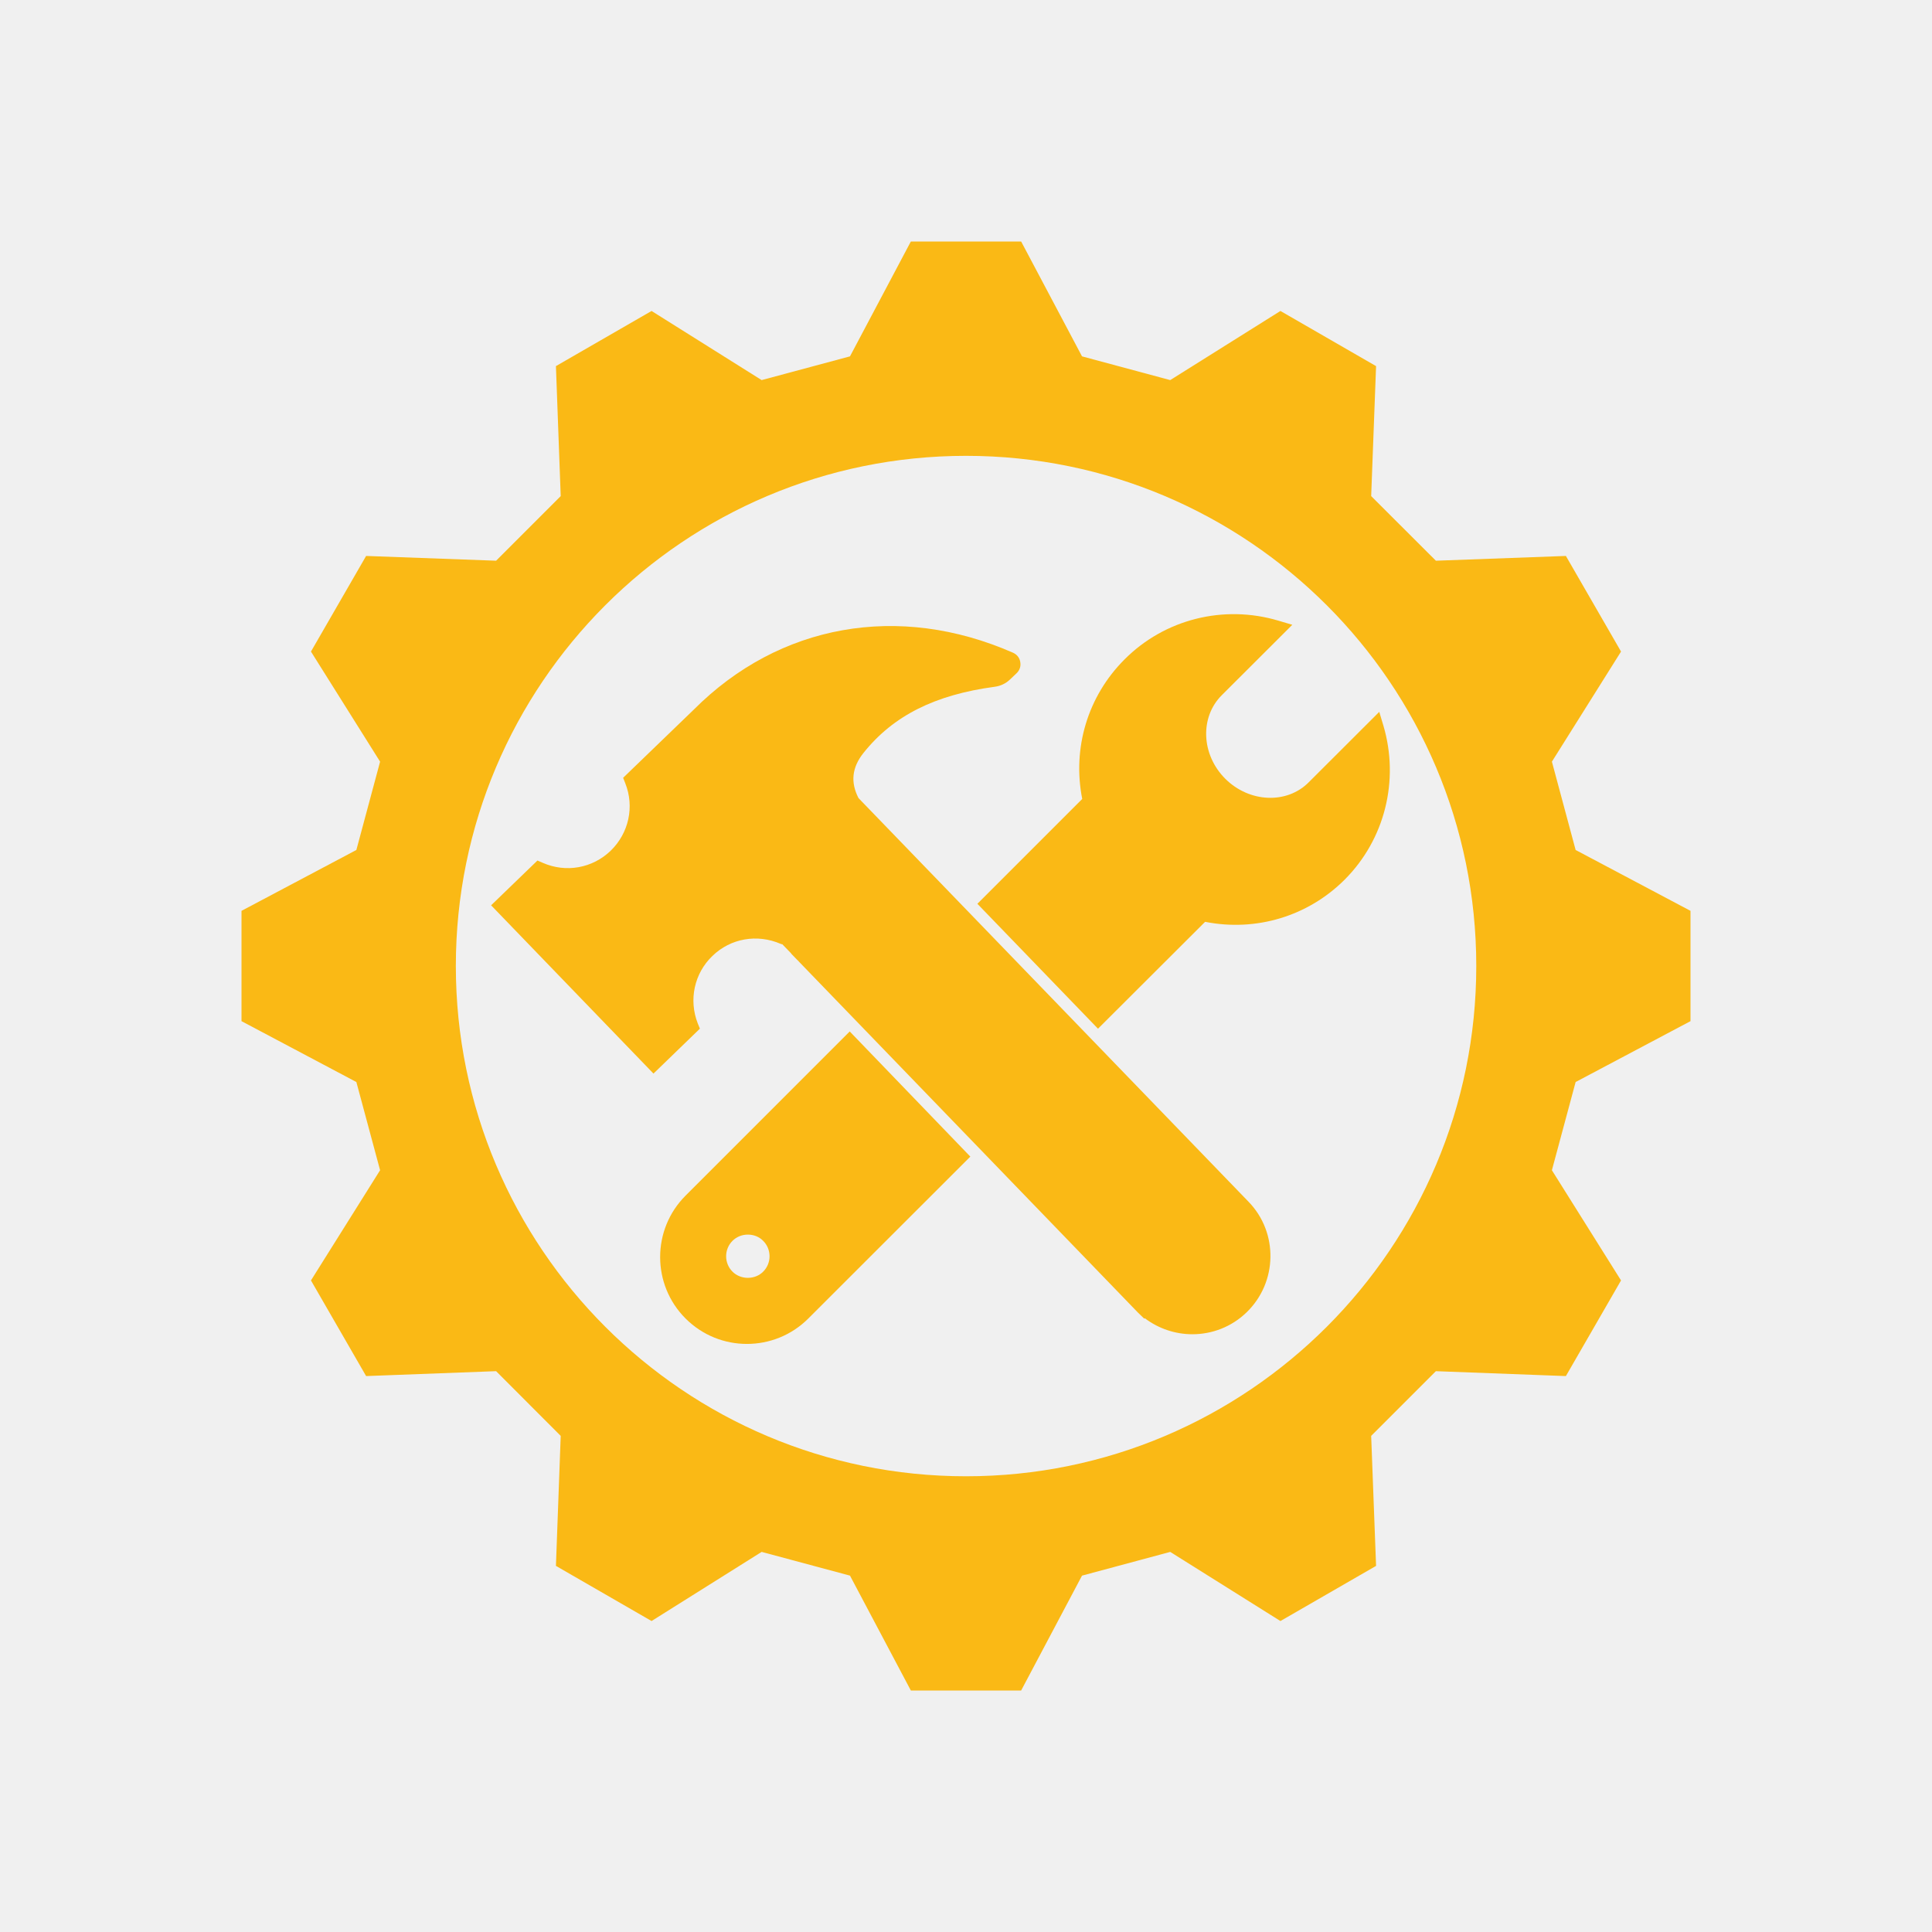
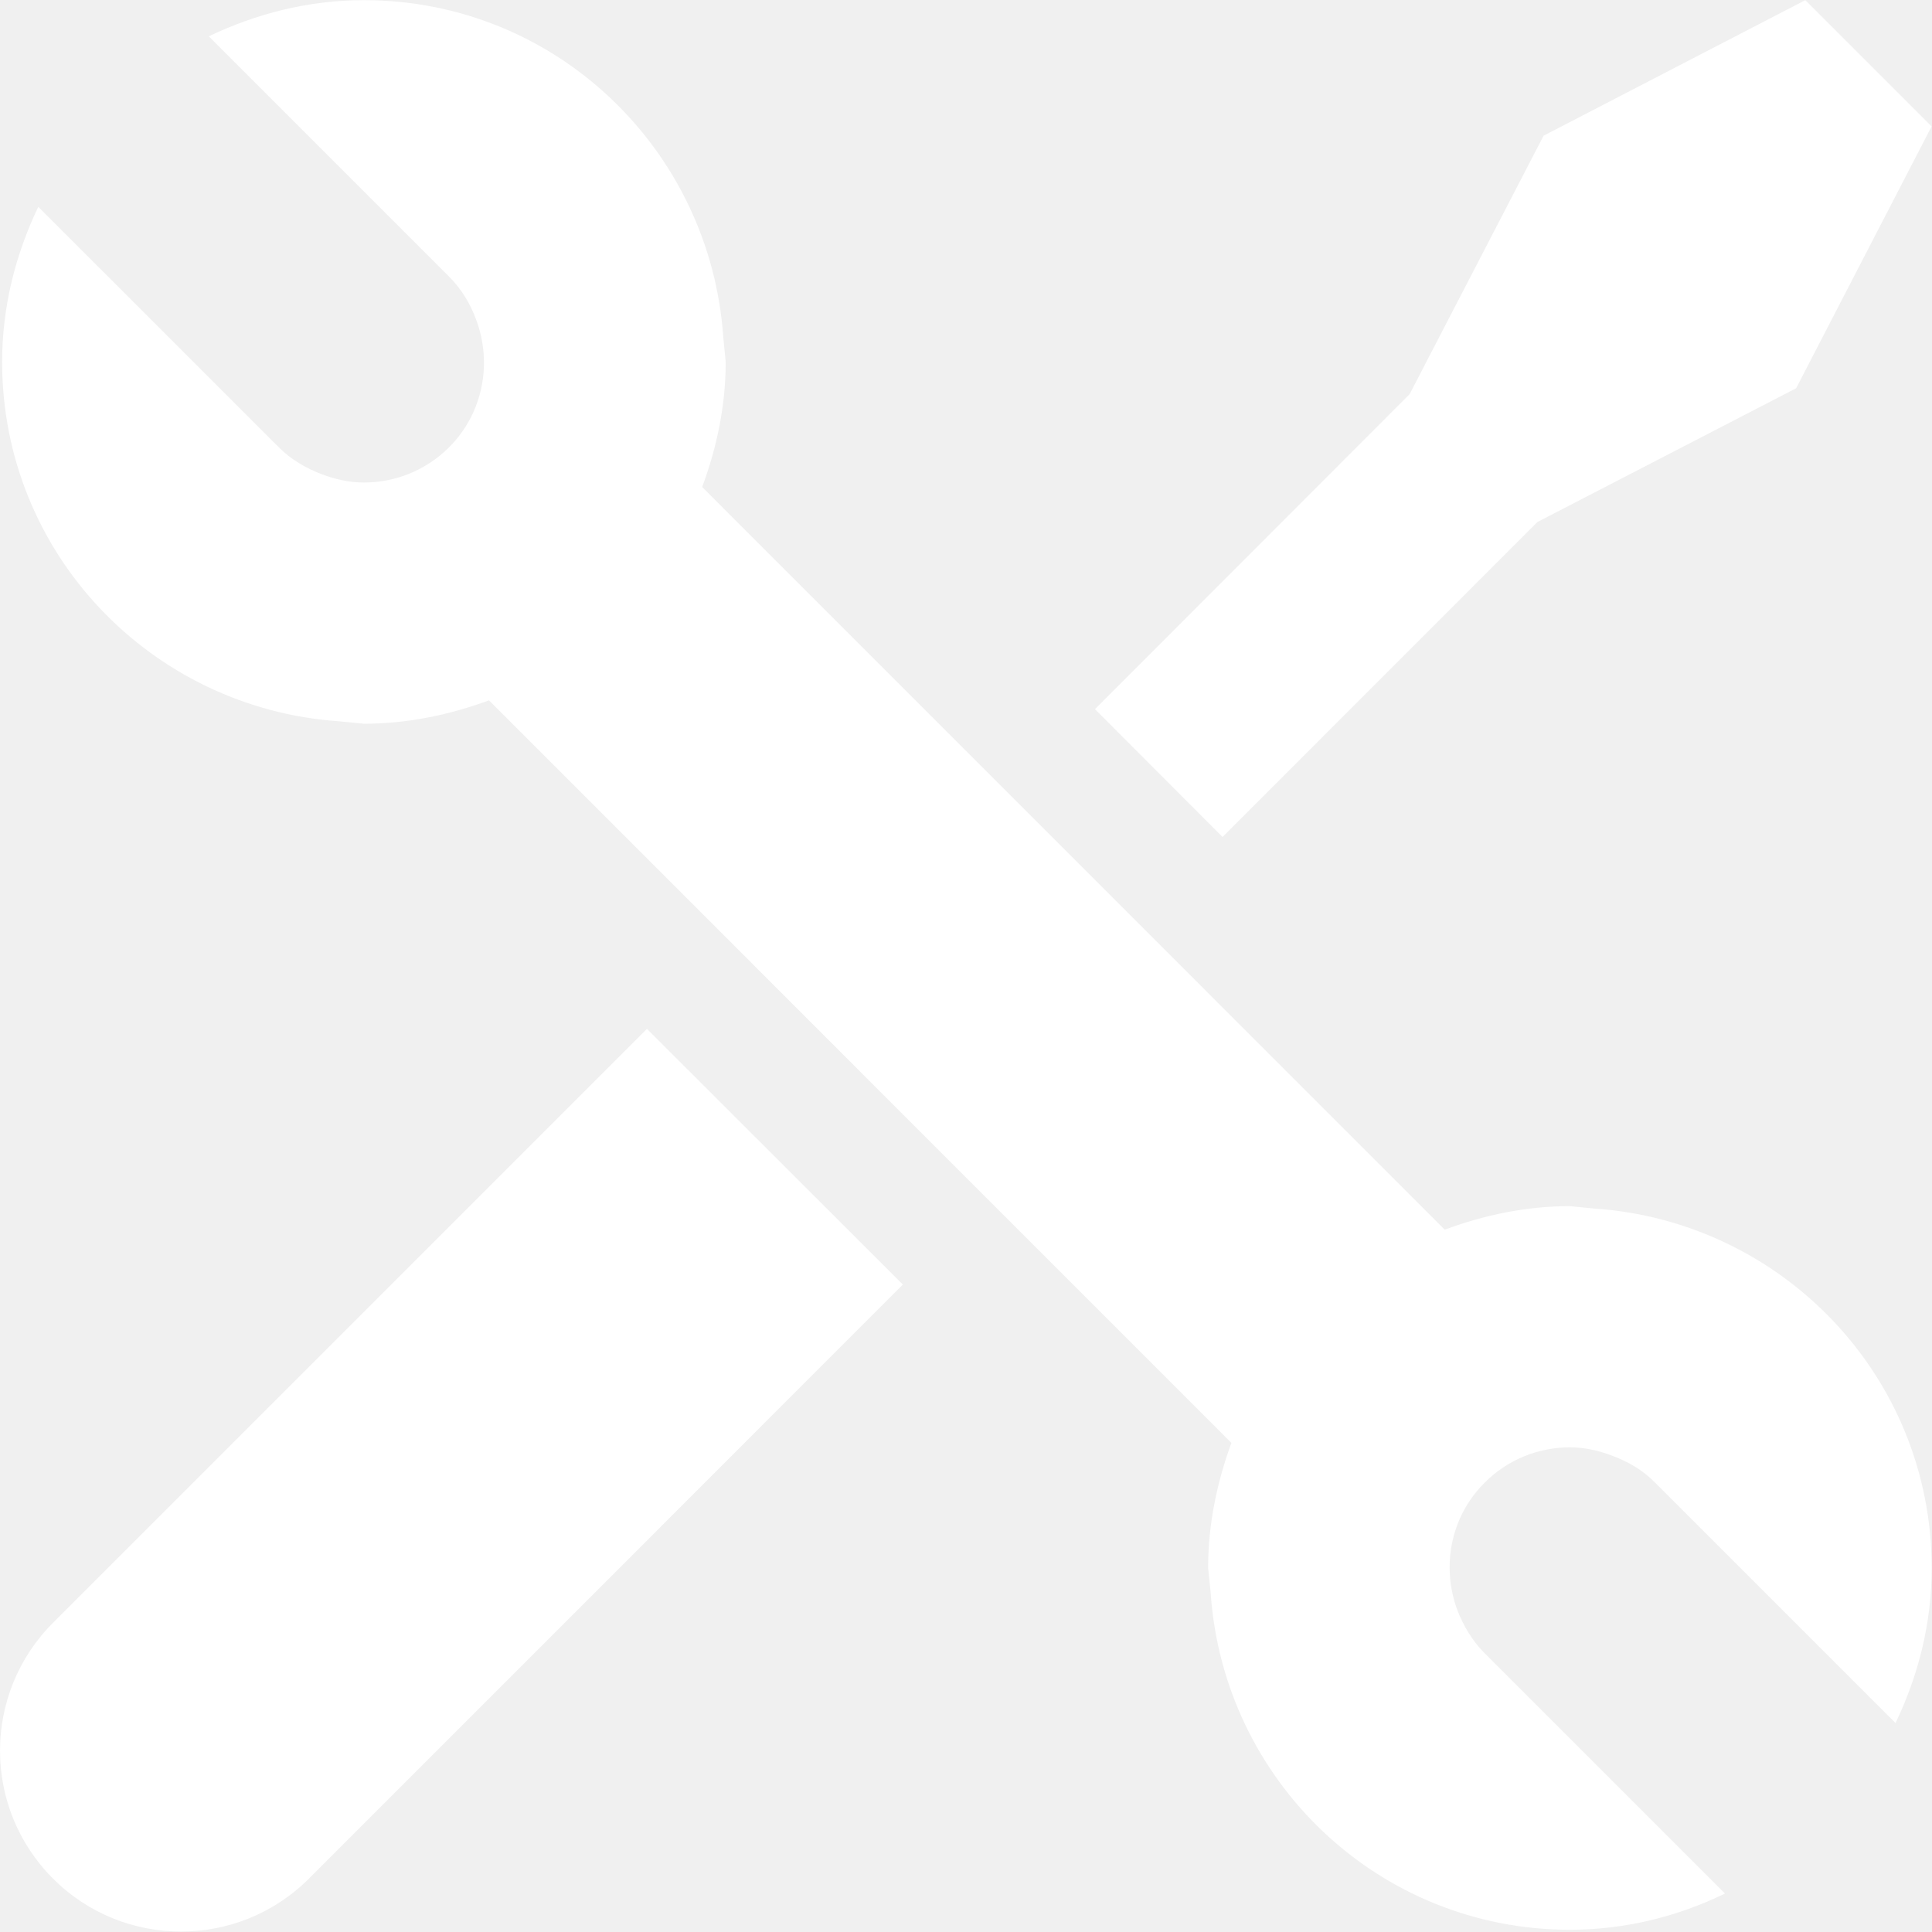
- <svg xmlns="http://www.w3.org/2000/svg" version="1.1" x="0px" y="0px" width="400px" height="400px" viewBox="0 0 400 400" enable-background="new 0 0 400 400" xml:space="preserve">
-   <g id="Calque_2" display="none">
-     <rect x="0" display="inline" fill="#084287" width="400" height="400" />
-   </g>
-   <g id="Black" display="none">
-     <g display="inline">
-       <g>
-         <g>
-           <path d="M286.422,150.249l-0.861-2.866l-14.596,14.573c-4.539,4.585-12.324,4.231-17.293-0.733      c-4.973-4.975-5.295-12.732-0.711-17.294l14.6-14.574l-2.889-0.855c-11.346-3.376-23.563-0.301-31.855,8.03      c-7.605,7.603-10.838,18.329-8.754,28.885l-21.707,21.705l24.973,25.863l22.176-22.129c10.563,2.085,21.307-1.146,28.912-8.752      C286.713,173.786,289.764,161.587,286.422,150.249z" />
-           <path d="M141.938,247.543c-7.017,7.015-7.017,18.426,0,25.44c3.507,3.508,8.1,5.262,12.696,5.262      c4.617,0,9.209-1.754,12.717-5.262l33.546-33.519l-24.972-25.912L141.938,247.543z M158.008,263.282h-0.002      c-1.679,1.705-4.637,1.715-6.35,0c-0.855-0.854-1.318-1.991-1.318-3.191c0-1.195,0.463-2.332,1.316-3.187      c0.857-0.855,1.992-1.292,3.189-1.292s2.334,0.437,3.166,1.292c0.854,0.854,1.315,1.991,1.318,3.187      C159.327,261.286,158.863,262.428,158.008,263.282z" />
-         </g>
-         <path d="M258.502,248.813l-80.756-83.575c-1.71-3.313-1.348-6.383,1.052-9.38c6.147-7.686,14.77-12.004,27.126-13.666     c1.205-0.155,2.322-0.675,3.207-1.53l1.381-1.316c0.613-0.597,0.893-1.462,0.715-2.312c-0.127-0.846-0.689-1.535-1.492-1.895     h-0.002c-23.686-10.386-48.406-5.946-66.089,11.776l-14.63,14.117l0.438,1.122c1.941,4.858,0.737,10.333-3.004,13.966     c-3.763,3.634-9.258,4.635-14.068,2.521l-1.109-0.476l-9.593,9.269l33.619,34.84l9.611-9.303l-0.44-1.073     c-1.917-4.878-0.731-10.377,3.031-13.98c3.731-3.629,9.254-4.631,14.18-2.482c0.124,0.028,0.343,0.121,0.244,0.014     c0.774,0.802,1.416,1.463,1.899,1.963l-0.009,0.039l1.228,1.268l0.002-0.005c0.091,0.097,0.188,0.165,0.262,0.263     c0.018,0.02,0.035,0.033,0.074,0.049l-0.007,0.032l70.249,72.719l1.293,1.243l0.1-0.097c2.906,2.196,6.379,3.317,9.852,3.317     c4.057,0,8.113-1.511,11.219-4.527C264.508,265.52,264.707,255.203,258.502,248.813z" />
+ <svg xmlns="http://www.w3.org/2000/svg" width="50px" height="50px" viewBox="0 0 50 50" version="1.1">
+   <g id="Page-1" stroke="none" stroke-width="1" fill="none" fill-rule="evenodd">
+     <g id="Wallet-Icons" transform="translate(-429, -378)" fill="#FFFFFF" fill-rule="nonzero">
+       <g id="tools" transform="translate(429, 378)">
+         <path d="M1.372,41.998 C-0.457,43.827 -0.457,46.789 1.372,48.618 C2.286,49.533 3.485,49.988 4.683,49.988 C5.882,49.988 7.08,49.533 7.995,48.618 L23.366,33.244 L16.743,26.627 L1.372,41.998 Z" id="Path" />
+         <polygon id="Path" points="39.789 13.509 46.484 10.048 49.989 3.272 46.721 0.004 39.948 3.512 36.481 10.201 28.338 18.353 31.64 21.661" />
+         <path d="M41.256,31.277 L40.626,31.215 C39.483,31.215 38.4,31.449 37.389,31.824 L18.172,12.604 C18.547,11.593 18.781,10.51 18.781,9.367 L18.719,8.737 C18.388,3.865 14.374,0.004 9.418,0.004 C7.976,0.004 6.624,0.357 5.404,0.94 L11.624,7.161 C11.952,7.488 12.177,7.875 12.327,8.284 C12.736,9.389 12.514,10.681 11.624,11.574 C11.016,12.182 10.217,12.488 9.418,12.488 C9.05,12.488 8.684,12.407 8.335,12.276 C7.926,12.12 7.539,11.902 7.211,11.571 L0.991,5.353 C0.407,6.574 0.055,7.925 0.055,9.367 C0.055,14.324 3.915,18.337 8.787,18.668 L9.418,18.73 C10.56,18.73 11.643,18.496 12.655,18.125 L31.868,37.342 C31.5,38.353 31.266,39.436 31.266,40.578 L31.331,41.209 C31.656,46.084 35.673,49.942 40.629,49.942 C42.071,49.942 43.425,49.595 44.643,49.005 L38.422,42.785 C38.098,42.46 37.87,42.07 37.714,41.664 C37.305,40.56 37.526,39.264 38.422,38.372 C39.025,37.763 39.83,37.457 40.629,37.457 C40.997,37.457 41.359,37.535 41.715,37.67 C42.124,37.822 42.514,38.041 42.835,38.372 L49.056,44.592 C49.643,43.369 49.992,42.02 49.992,40.578 C49.989,35.622 46.128,31.608 41.256,31.277 Z" id="Path" />
      </g>
-       <path d="M350,211.419v-22.838l-23.783-12.602l-4.912-18.286l14.313-22.793l-11.418-19.797l-26.914,0.987l-13.398-13.375    l1.014-26.914L265.1,64.382l-22.818,14.312l-18.262-4.912L211.418,50h-22.837l-12.602,23.782l-18.287,4.912l-22.794-14.312    l-19.799,11.418l0.989,26.914l-13.374,13.375L75.8,115.103l-11.419,19.797l14.313,22.793l-4.912,18.286L50,188.581v22.838    l23.782,12.602l4.912,18.262L64.381,265.1L75.8,284.9l26.914-1.014l13.374,13.398l-0.989,26.914l19.799,11.419l22.794-14.313    l18.287,4.912L188.581,350h22.837l12.602-23.782l18.262-4.912l22.818,14.313l19.801-11.419l-1.014-26.914l13.398-13.398    l26.914,1.014l11.418-19.801l-14.313-22.817l4.912-18.262L350,211.419z M200,305.647c-58.329,0-105.623-47.318-105.623-105.647    S141.67,94.377,200,94.377c58.329,0,105.647,47.293,105.647,105.623S258.328,305.647,200,305.647z" />
-     </g>
-   </g>
-   <g id="Grey">
-     <g>
-       <g>
-         <g>
-           <path fill="#FAB915" d="M286.422,150.249l-0.861-2.866l-14.596,14.573c-4.539,4.585-12.324,4.231-17.293-0.733      c-4.973-4.975-5.295-12.732-0.711-17.294l14.6-14.574l-2.889-0.855c-11.346-3.376-23.563-0.301-31.855,8.03      c-7.605,7.603-10.838,18.329-8.754,28.885l-21.707,21.705l24.973,25.863l22.176-22.129c10.563,2.085,21.307-1.146,28.912-8.752      C286.713,173.786,289.764,161.587,286.422,150.249z" />
-           <path fill="#FAB915" d="M141.938,247.543c-7.017,7.015-7.017,18.426,0,25.44c3.507,3.508,8.1,5.262,12.696,5.262      c4.617,0,9.209-1.754,12.717-5.262l33.546-33.519l-24.972-25.912L141.938,247.543z M158.008,263.282h-0.002      c-1.679,1.705-4.637,1.715-6.35,0c-0.855-0.854-1.318-1.991-1.318-3.191c0-1.195,0.463-2.332,1.316-3.187      c0.857-0.855,1.992-1.292,3.189-1.292s2.334,0.437,3.166,1.292c0.854,0.854,1.315,1.991,1.318,3.187      C159.327,261.286,158.863,262.428,158.008,263.282z" />
-         </g>
-         <path fill="#FAB915" d="M258.502,248.813l-80.756-83.575c-1.71-3.313-1.348-6.383,1.052-9.38     c6.147-7.686,14.77-12.004,27.126-13.666c1.205-0.155,2.322-0.675,3.207-1.53l1.381-1.316c0.613-0.597,0.893-1.462,0.715-2.312     c-0.127-0.846-0.689-1.535-1.492-1.895h-0.002c-23.686-10.386-48.406-5.946-66.089,11.776l-14.63,14.117l0.438,1.122     c1.941,4.858,0.737,10.333-3.004,13.966c-3.763,3.634-9.258,4.635-14.068,2.521l-1.109-0.476l-9.593,9.269l33.619,34.84     l9.611-9.303l-0.44-1.073c-1.917-4.878-0.731-10.377,3.031-13.98c3.731-3.629,9.254-4.631,14.18-2.482     c0.124,0.028,0.343,0.121,0.244,0.014c0.774,0.802,1.416,1.463,1.899,1.963l-0.009,0.039l1.228,1.268l0.002-0.005     c0.091,0.097,0.188,0.165,0.262,0.263c0.018,0.02,0.035,0.033,0.074,0.049l-0.007,0.032l70.249,72.719l1.293,1.243l0.1-0.097     c2.906,2.196,6.379,3.317,9.852,3.317c4.057,0,8.113-1.511,11.219-4.527C264.508,265.52,264.707,255.203,258.502,248.813z" />
-       </g>
-       <path fill="#FAB915" d="M350,211.419v-22.838l-23.783-12.602l-4.912-18.286l14.313-22.793l-11.418-19.797l-26.914,0.987    l-13.398-13.375l1.014-26.914L265.1,64.382l-22.818,14.312l-18.262-4.912L211.418,50h-22.837l-12.602,23.782l-18.287,4.912    l-22.794-14.312l-19.799,11.418l0.989,26.914l-13.374,13.375L75.8,115.103l-11.419,19.797l14.313,22.793l-4.912,18.286L50,188.581    v22.838l23.782,12.602l4.912,18.262L64.381,265.1L75.8,284.9l26.914-1.014l13.374,13.398l-0.989,26.914l19.799,11.419    l22.794-14.313l18.287,4.912L188.581,350h22.837l12.602-23.782l18.262-4.912l22.818,14.313l19.801-11.419l-1.014-26.914    l13.398-13.398l26.914,1.014l11.418-19.801l-14.313-22.817l4.912-18.262L350,211.419z M200,305.647    c-58.329,0-105.623-47.318-105.623-105.647S141.67,94.377,200,94.377c58.329,0,105.647,47.293,105.647,105.623    S258.328,305.647,200,305.647z" />
    </g>
  </g>
</svg>
